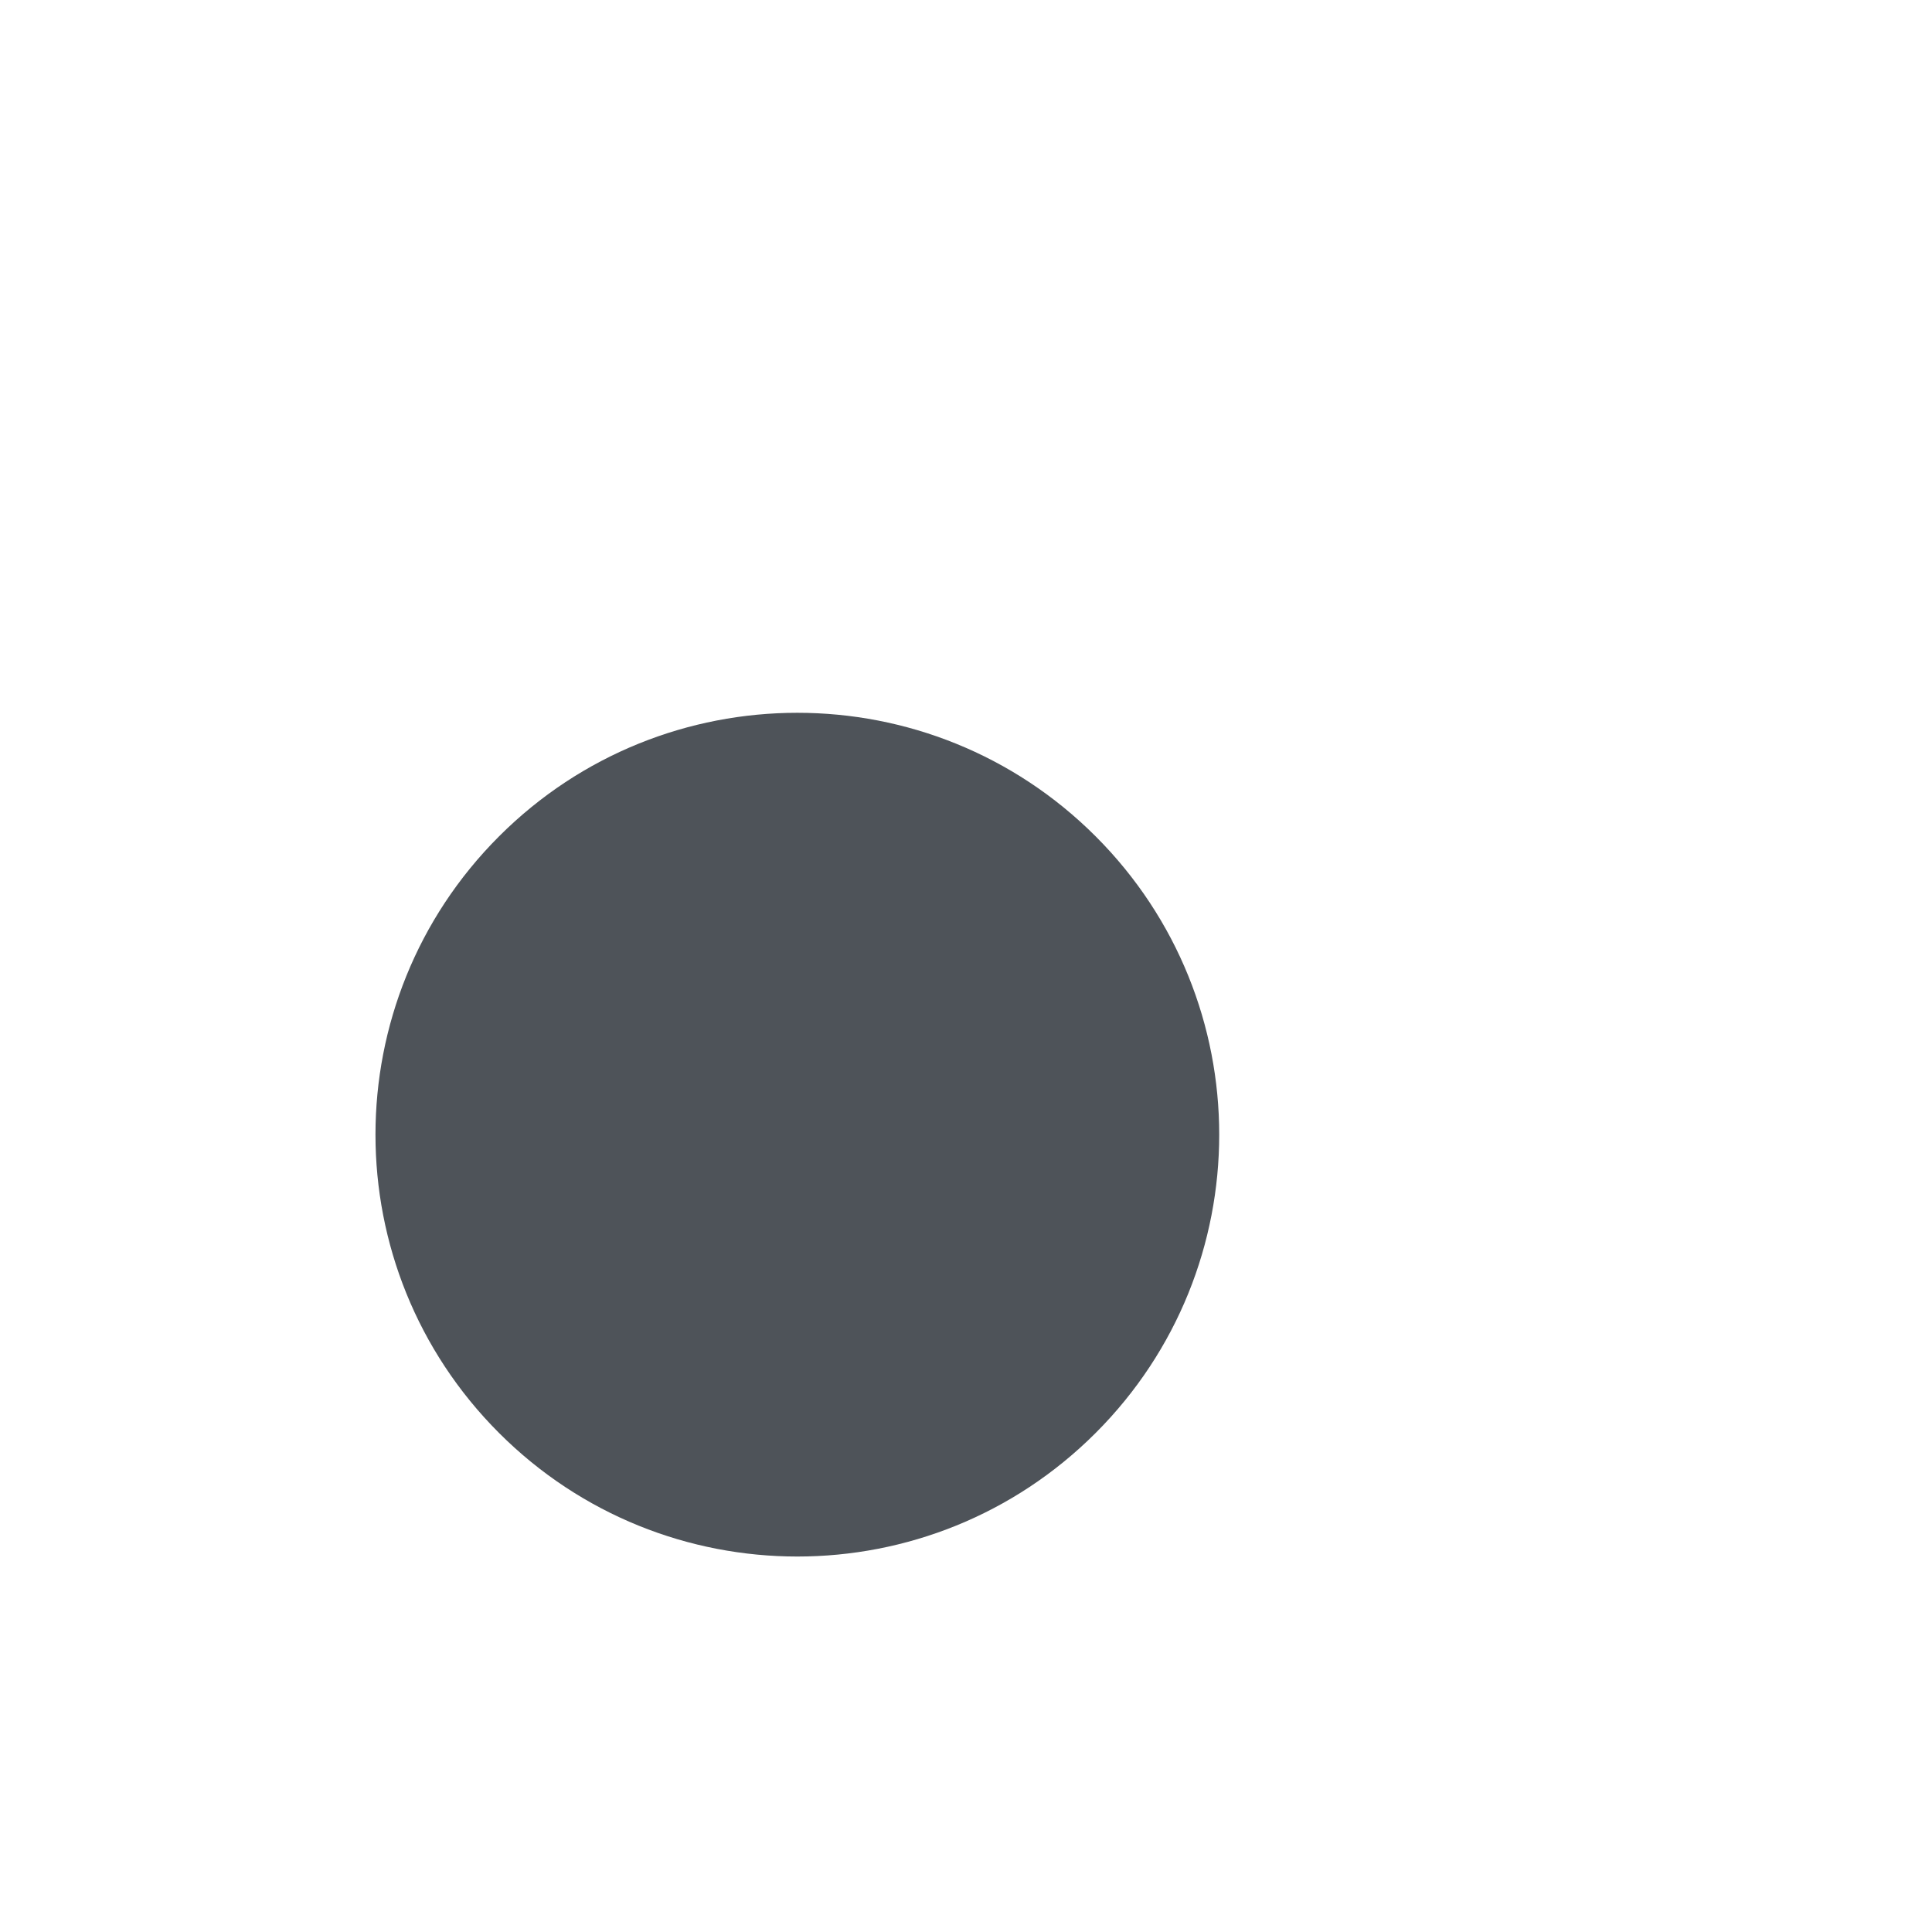
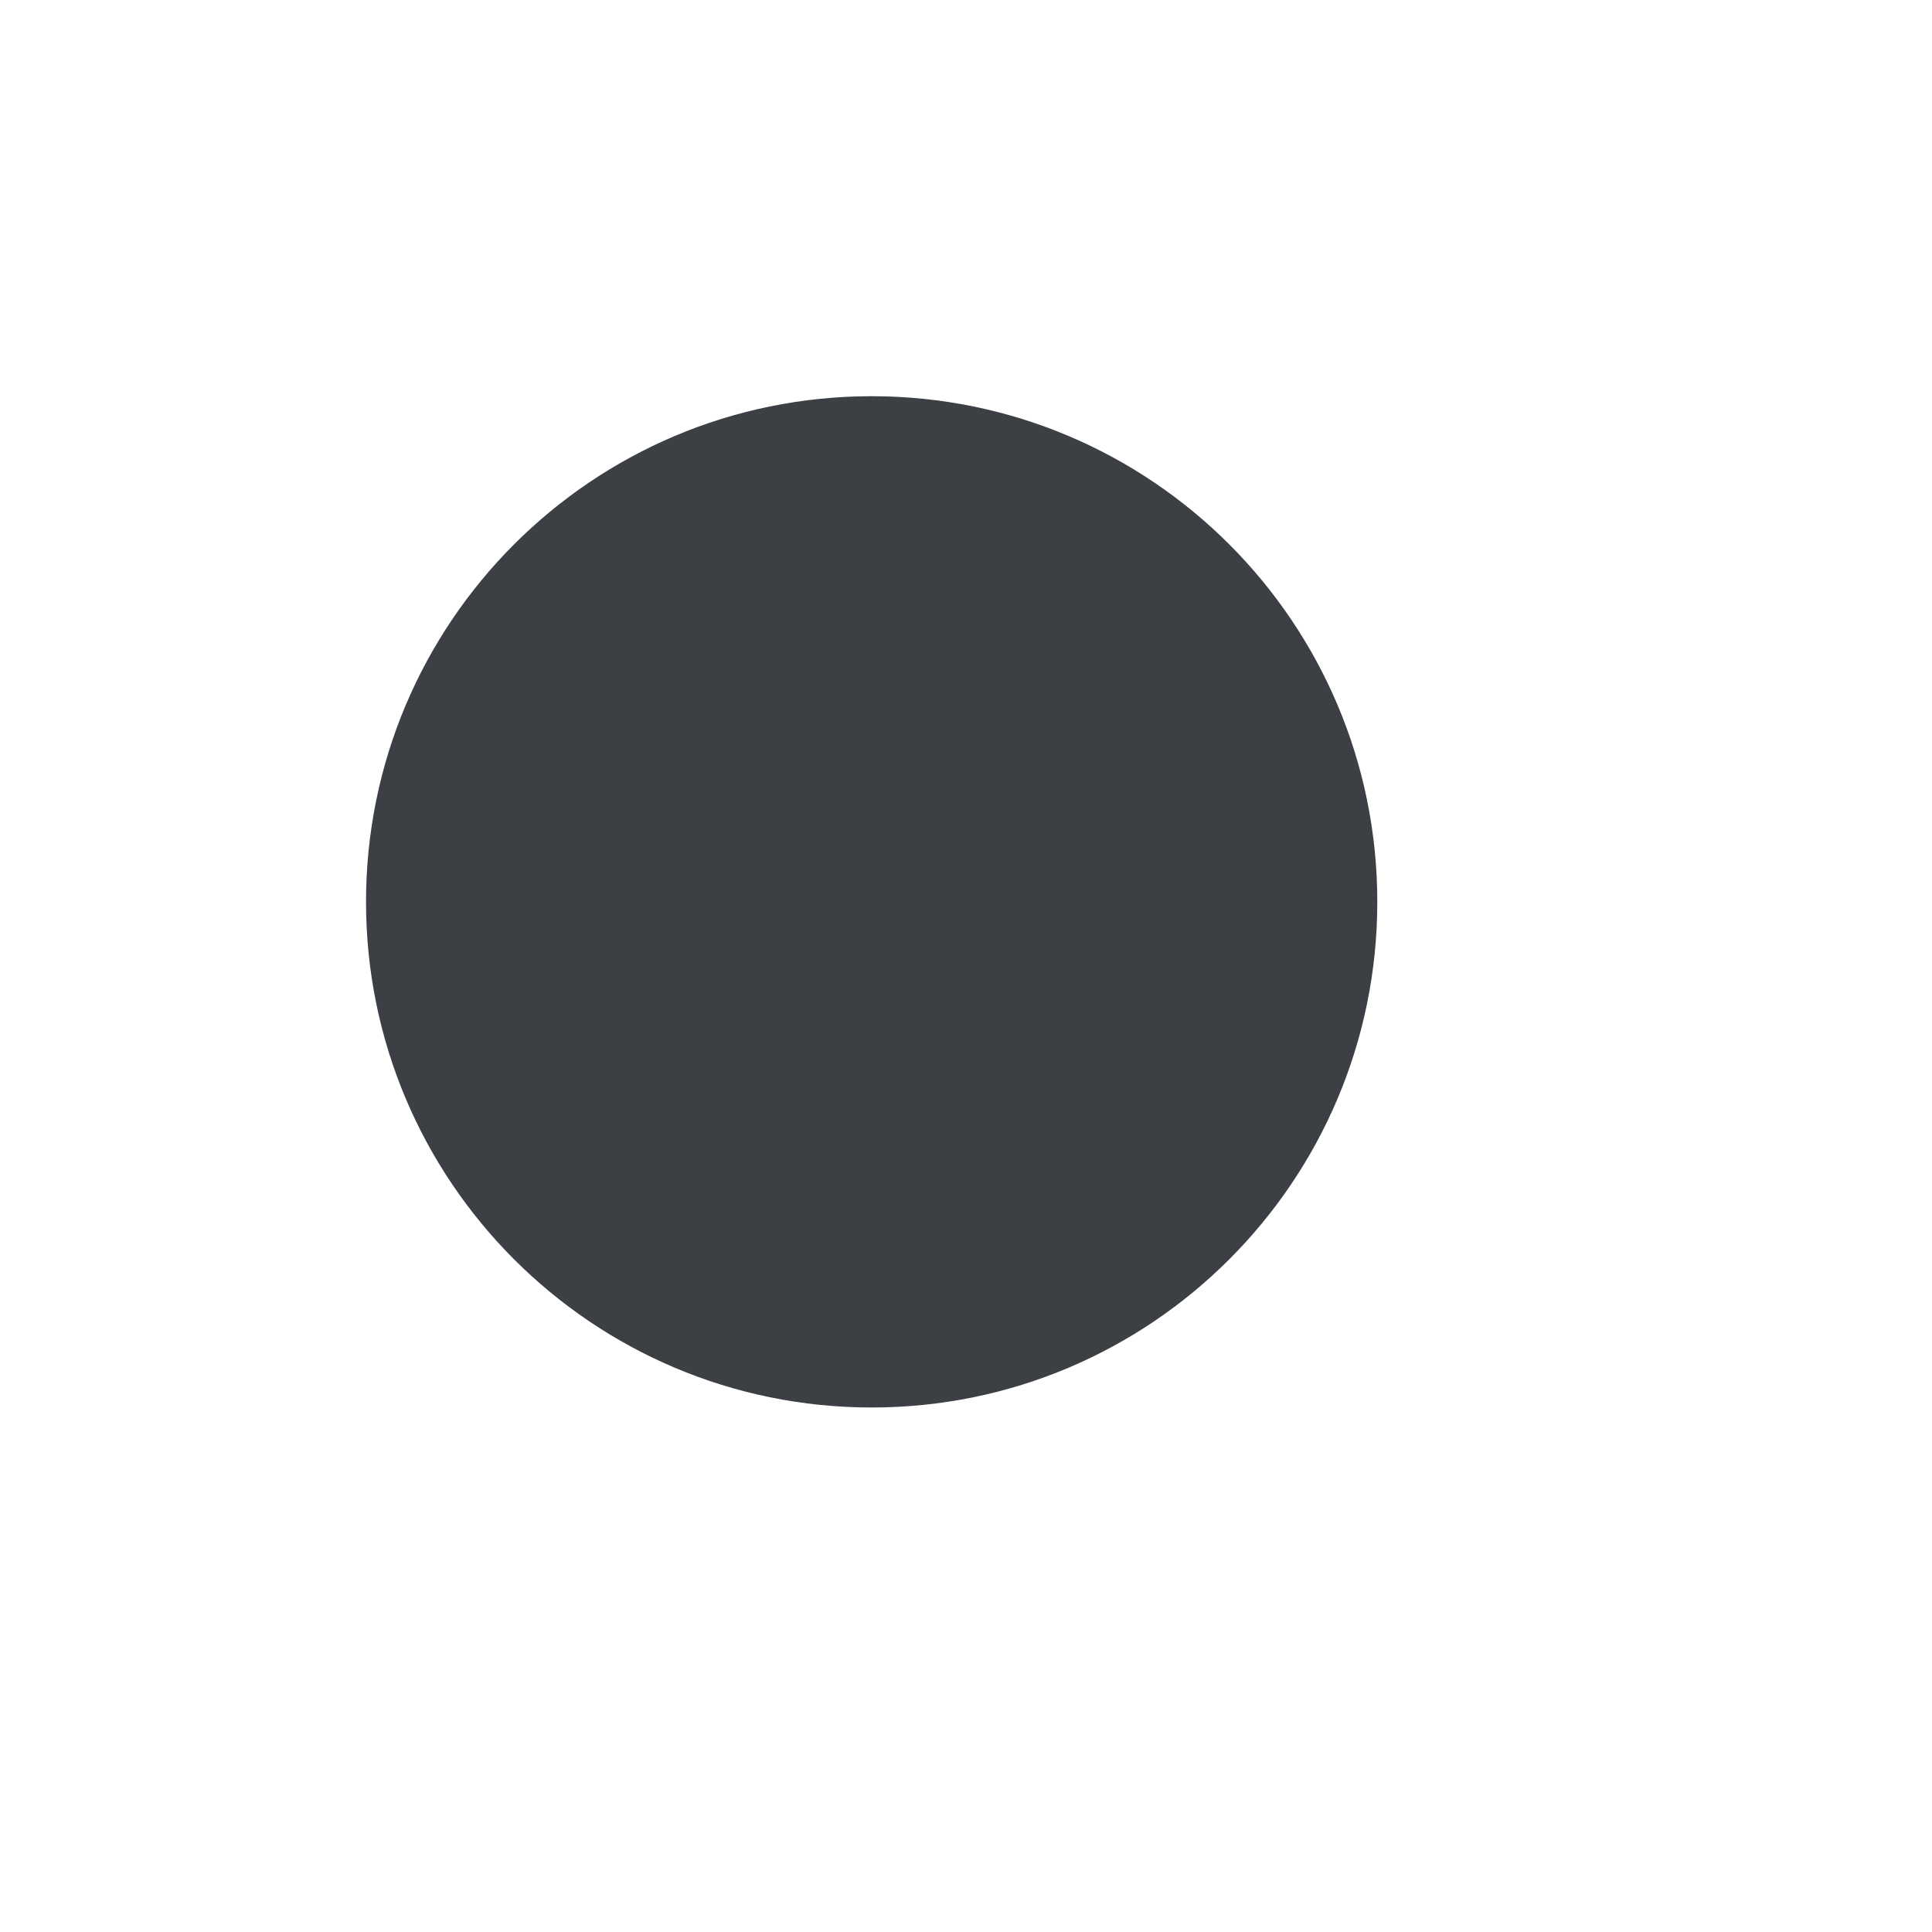
<svg xmlns="http://www.w3.org/2000/svg" width="1024" height="1024" viewBox="0 0 1024 1024" role="img" aria-label="Frying pan cooking surface">
-   <g fill="#4e5359" transform="rotate(-45 512 512) translate(512,512) scale(0.86) translate(-512,-512)">
-     <circle cx="365" cy="512" r="260" />
+   <g transform="translate(462,478)">
+     <circle fill="#3c4045" cx="0" cy="0" r="268" />
  </g>
</svg>
